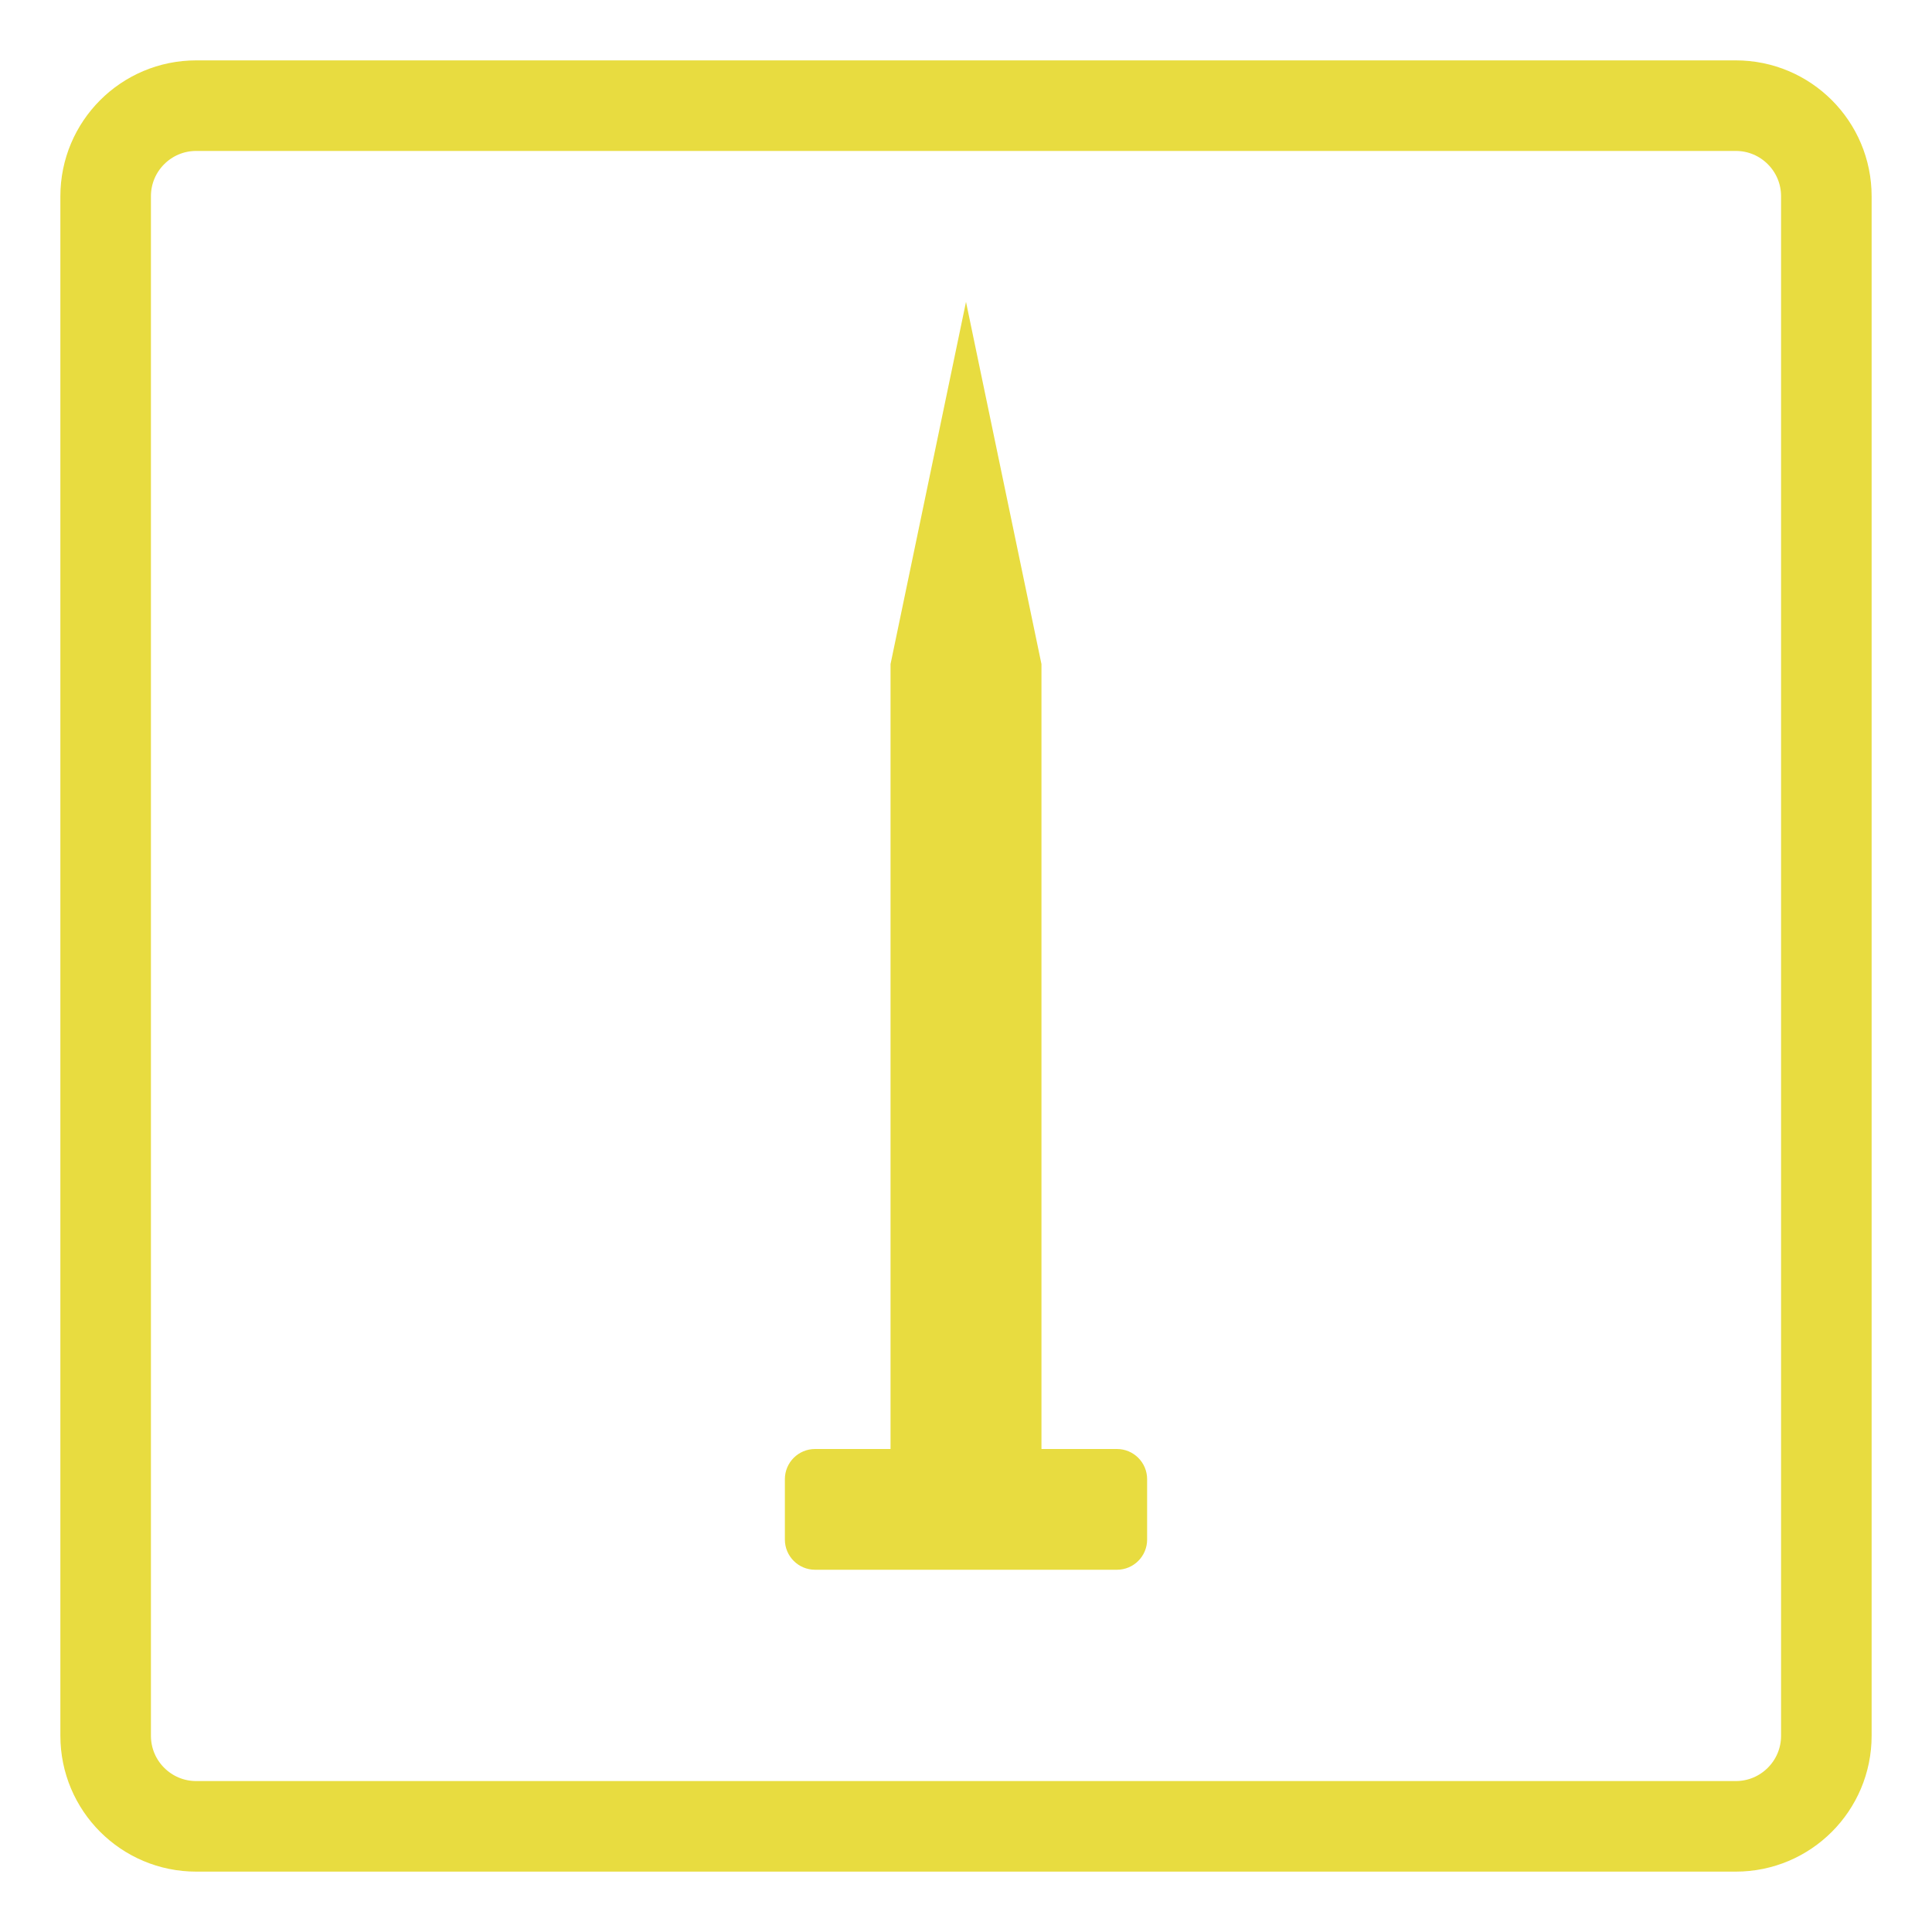
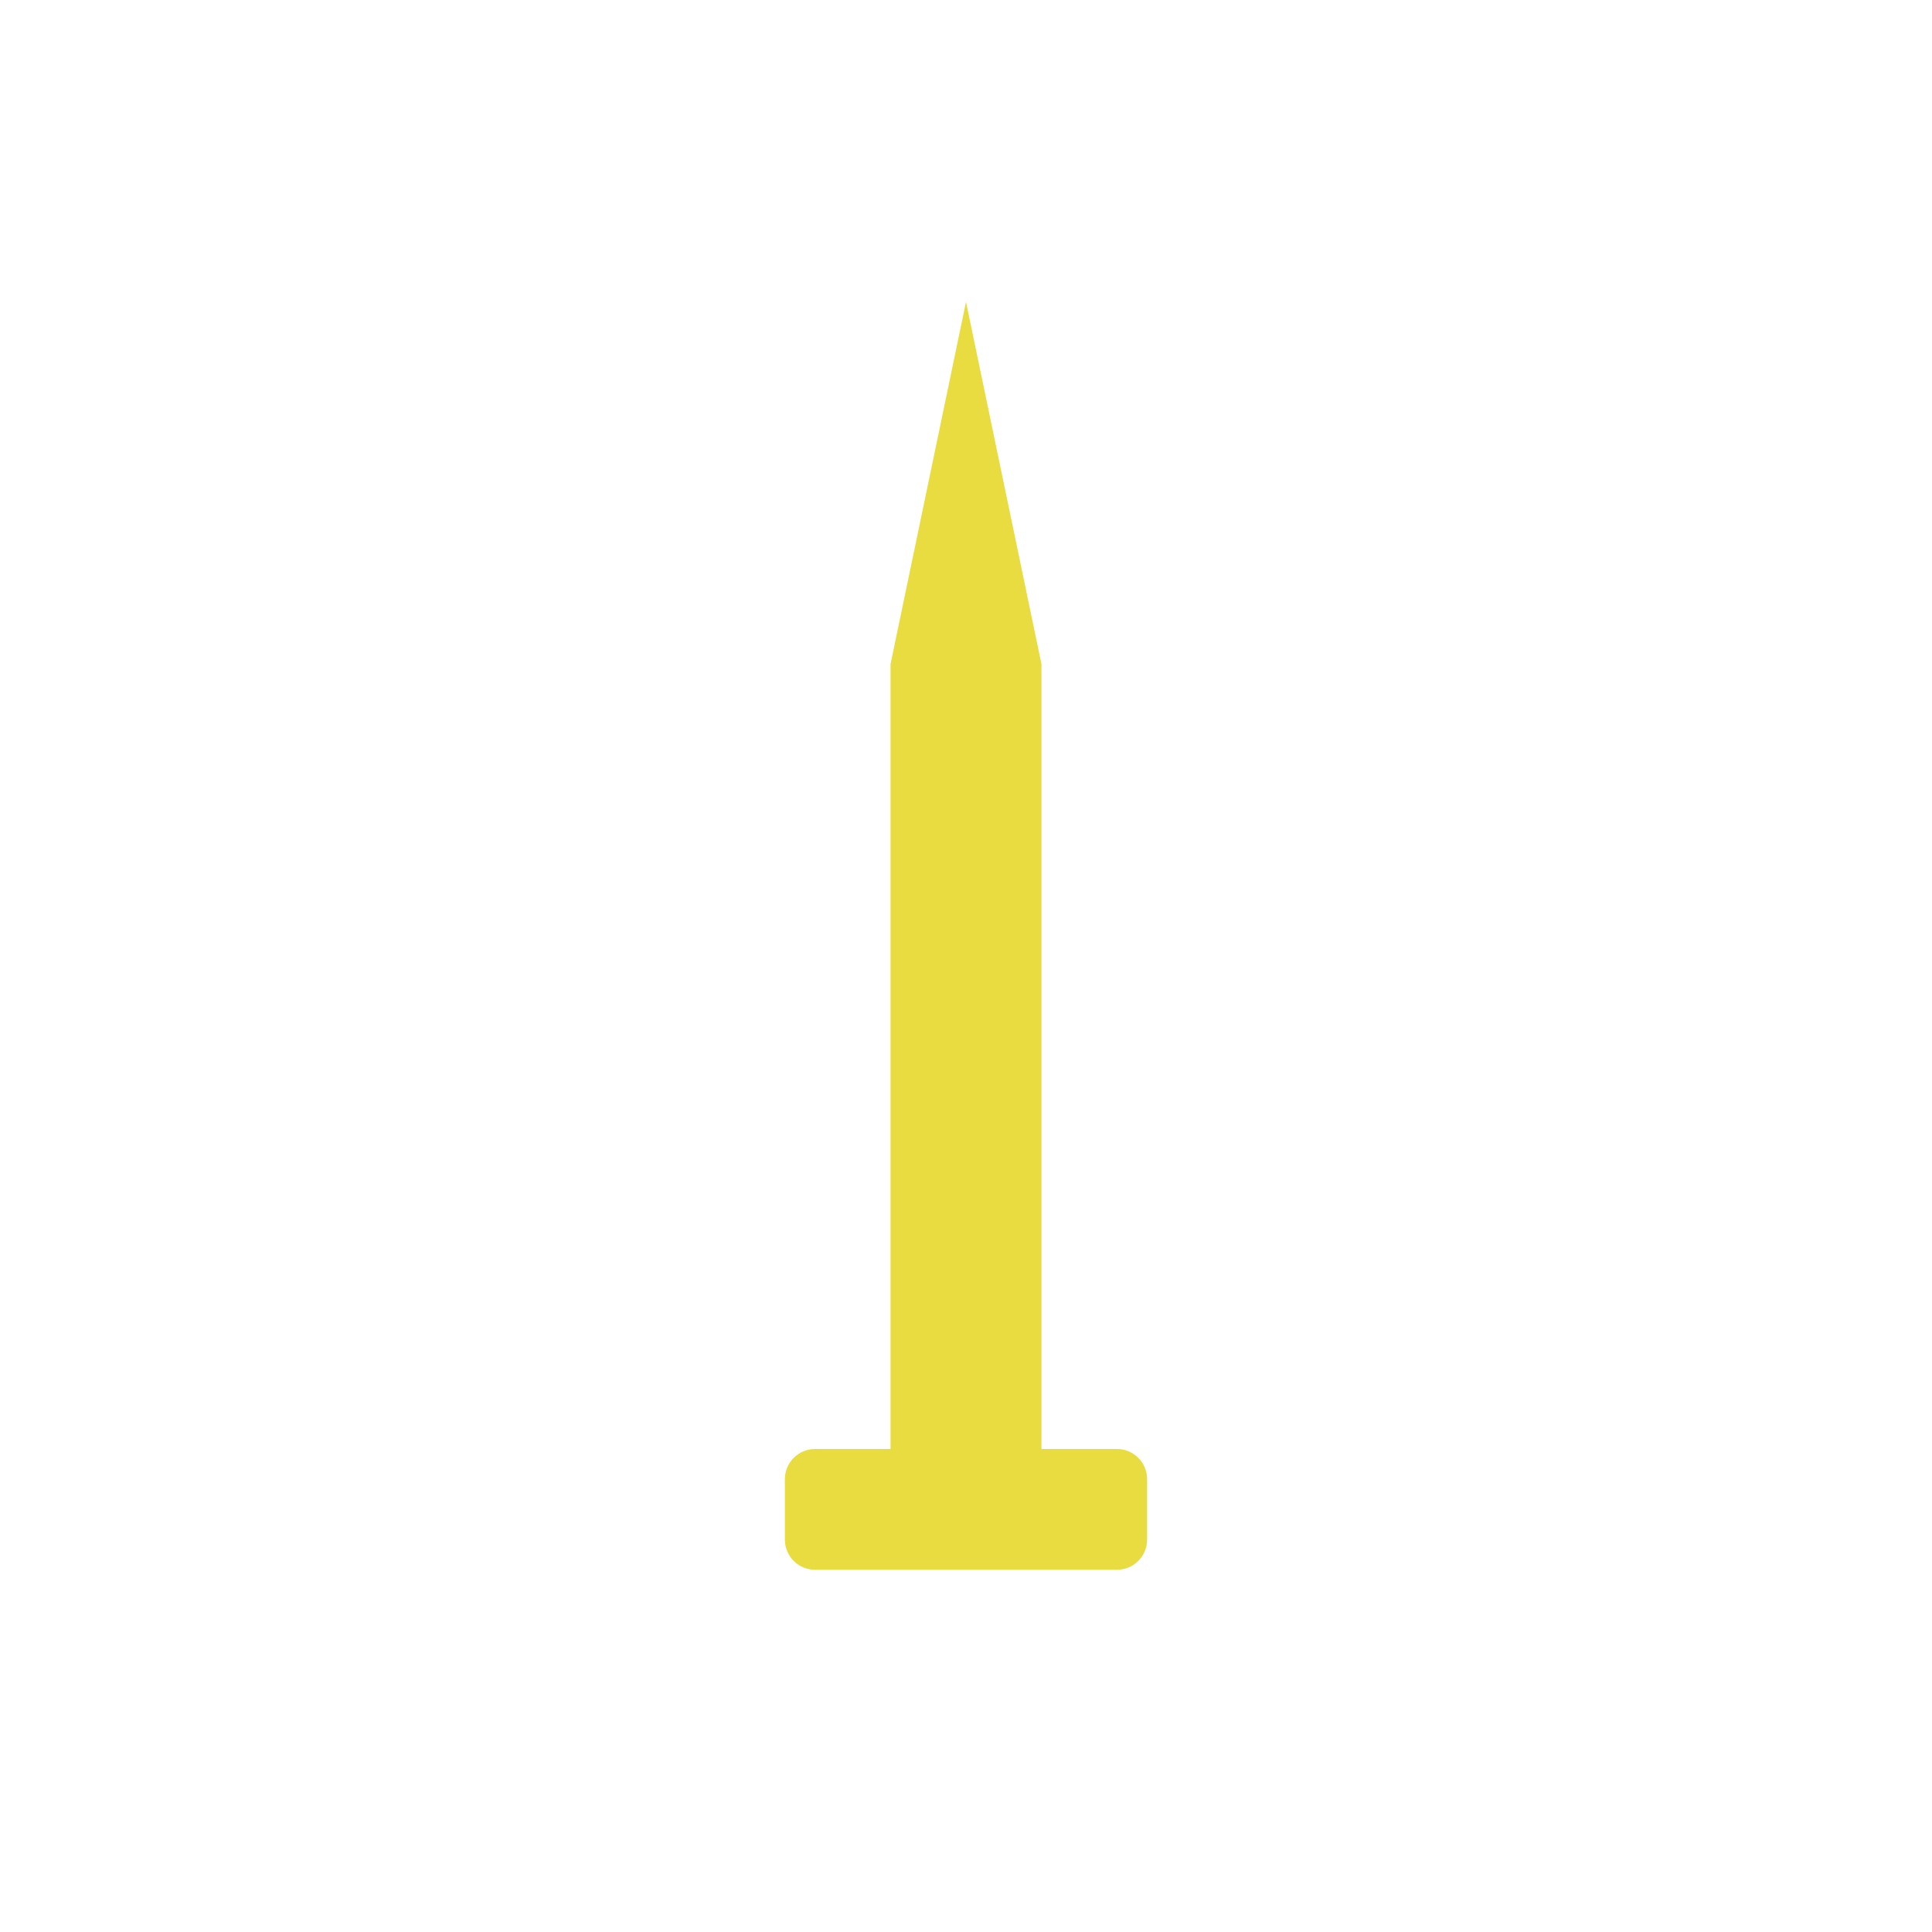
<svg xmlns="http://www.w3.org/2000/svg" width="32" height="32" viewBox="0 0 32 32">
  <g transform="scale(0.5)">
-     <rect x="3.5" y="3.5" width="57" height="57" rx="3" fill="none" stroke="#e8dc40" stroke-width="3" />
    <path d="M29.5,50 V22 L32,10 L34.5,22 V50 Z" fill="#e8dc40" />
    <rect x="26" y="48" width="12" height="4" rx="1" fill="#e8dc40" />
  </g>
</svg>
